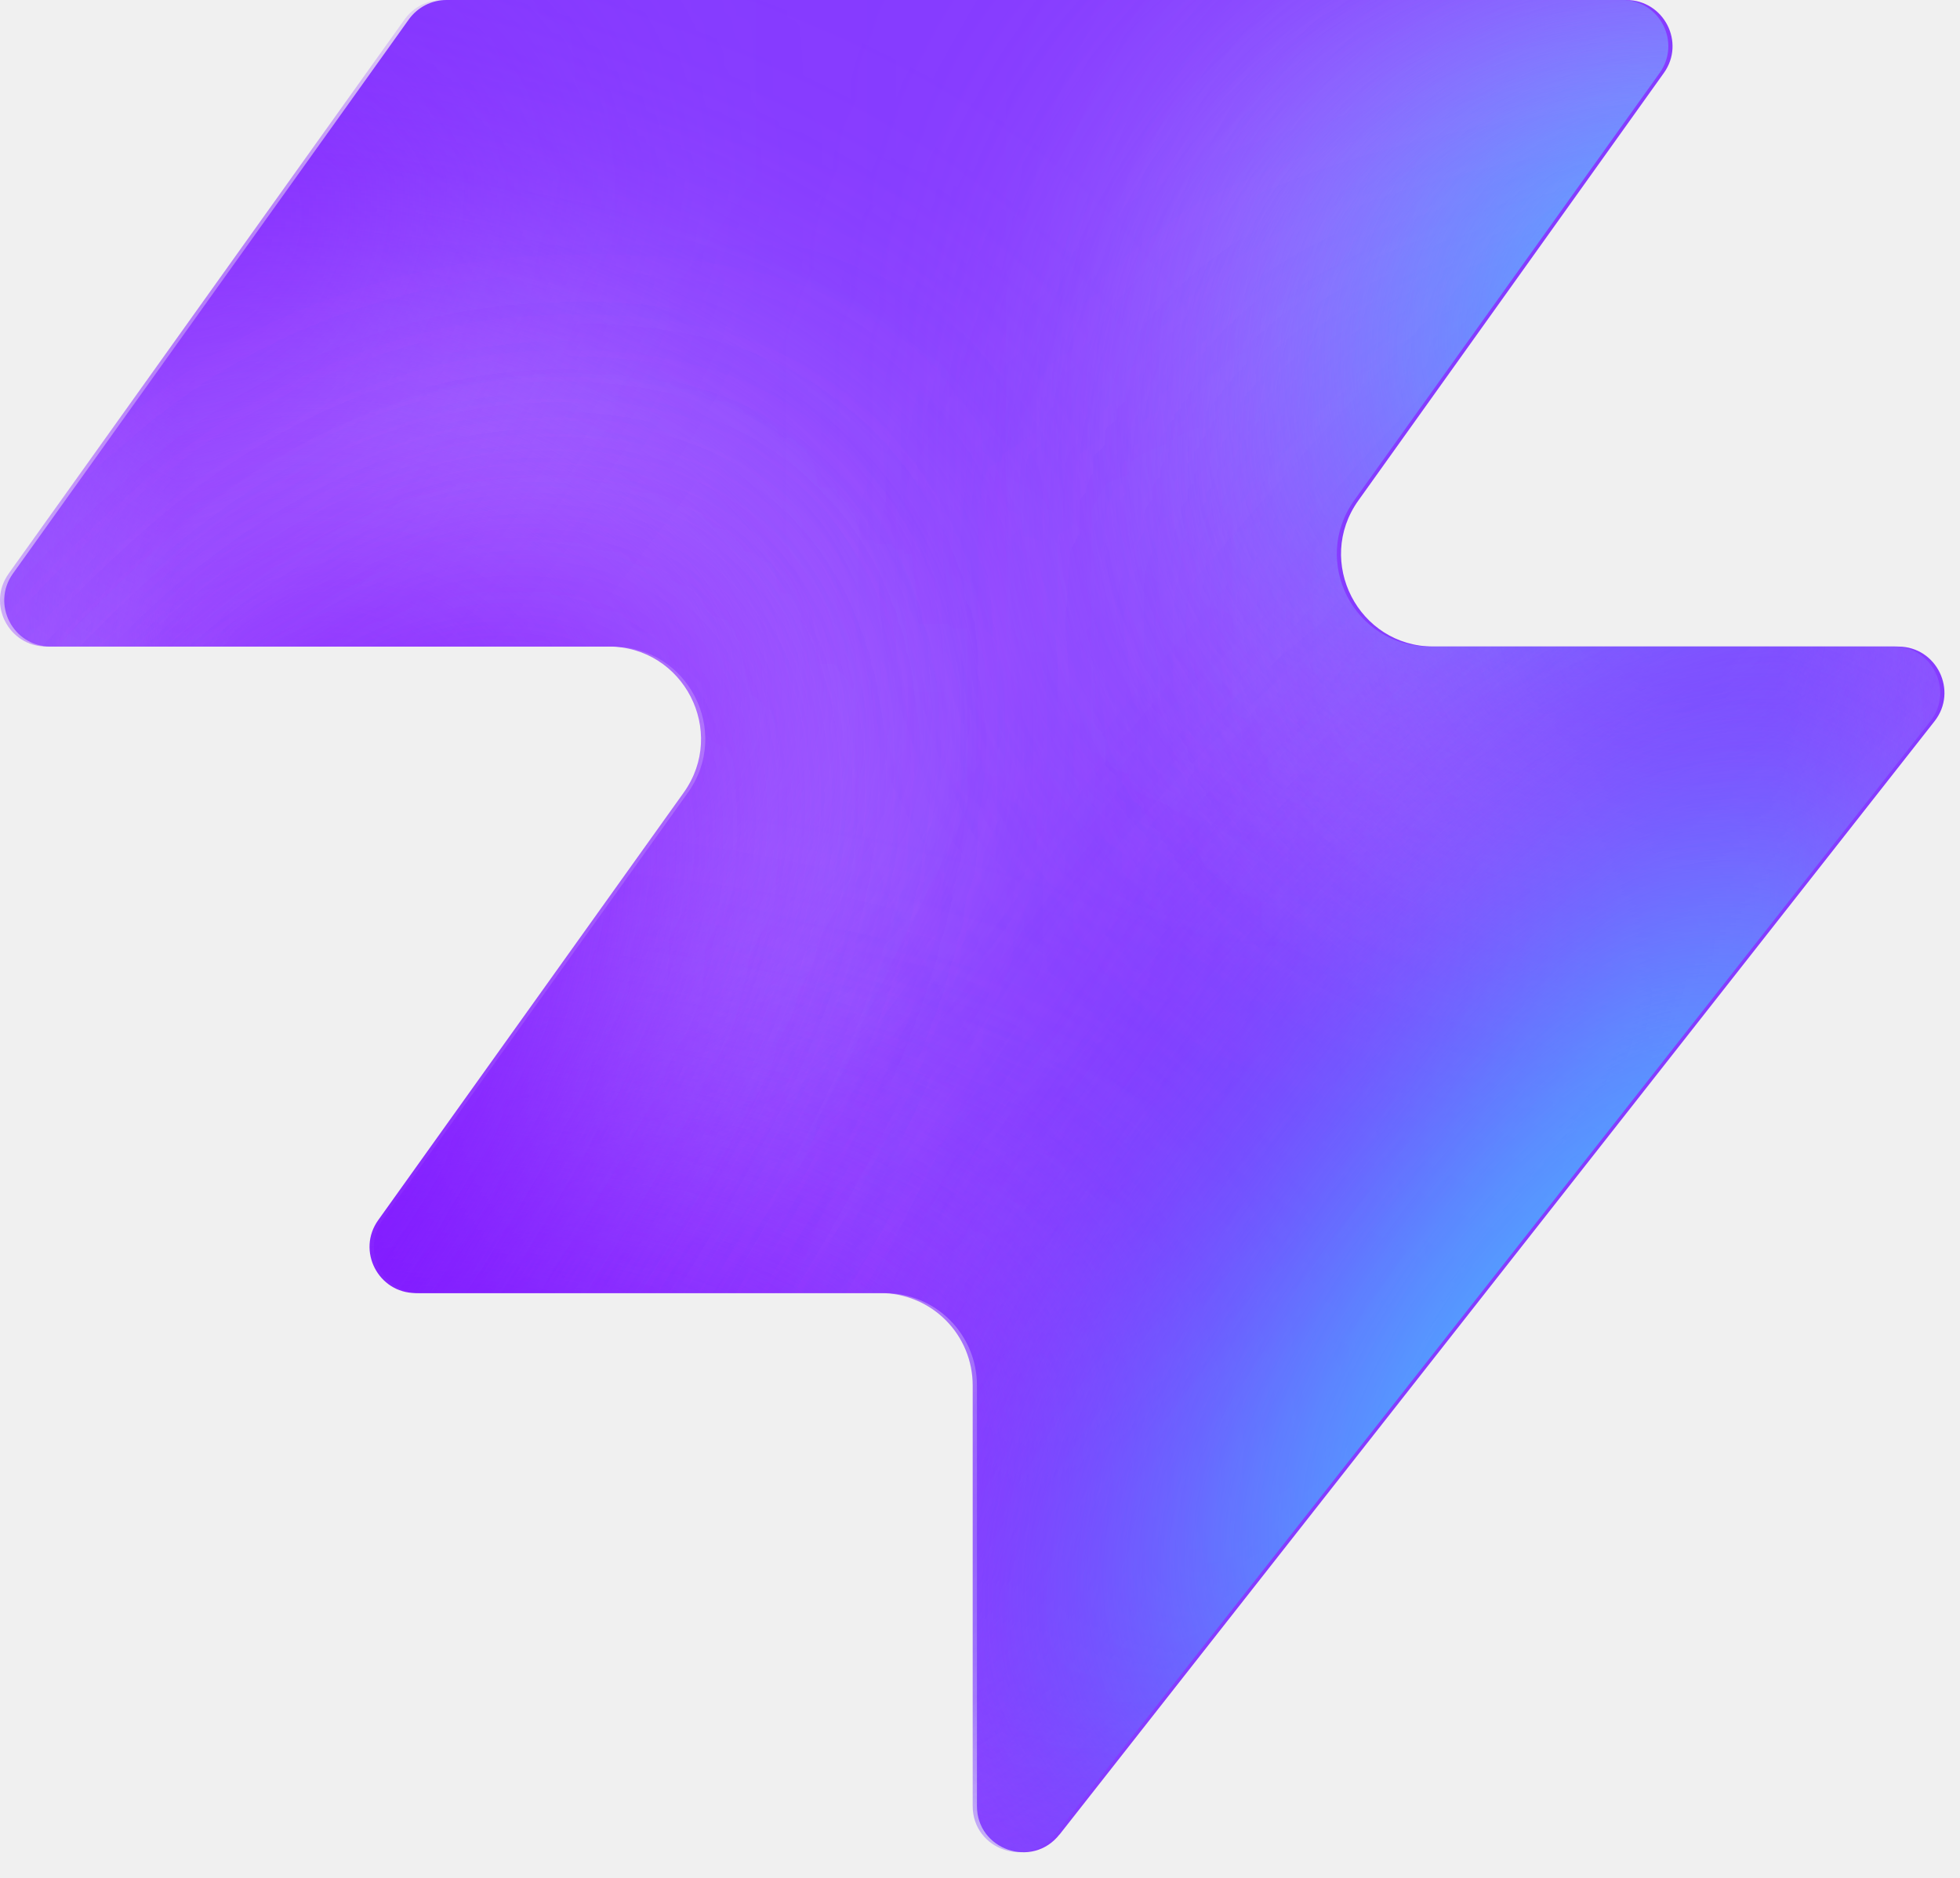
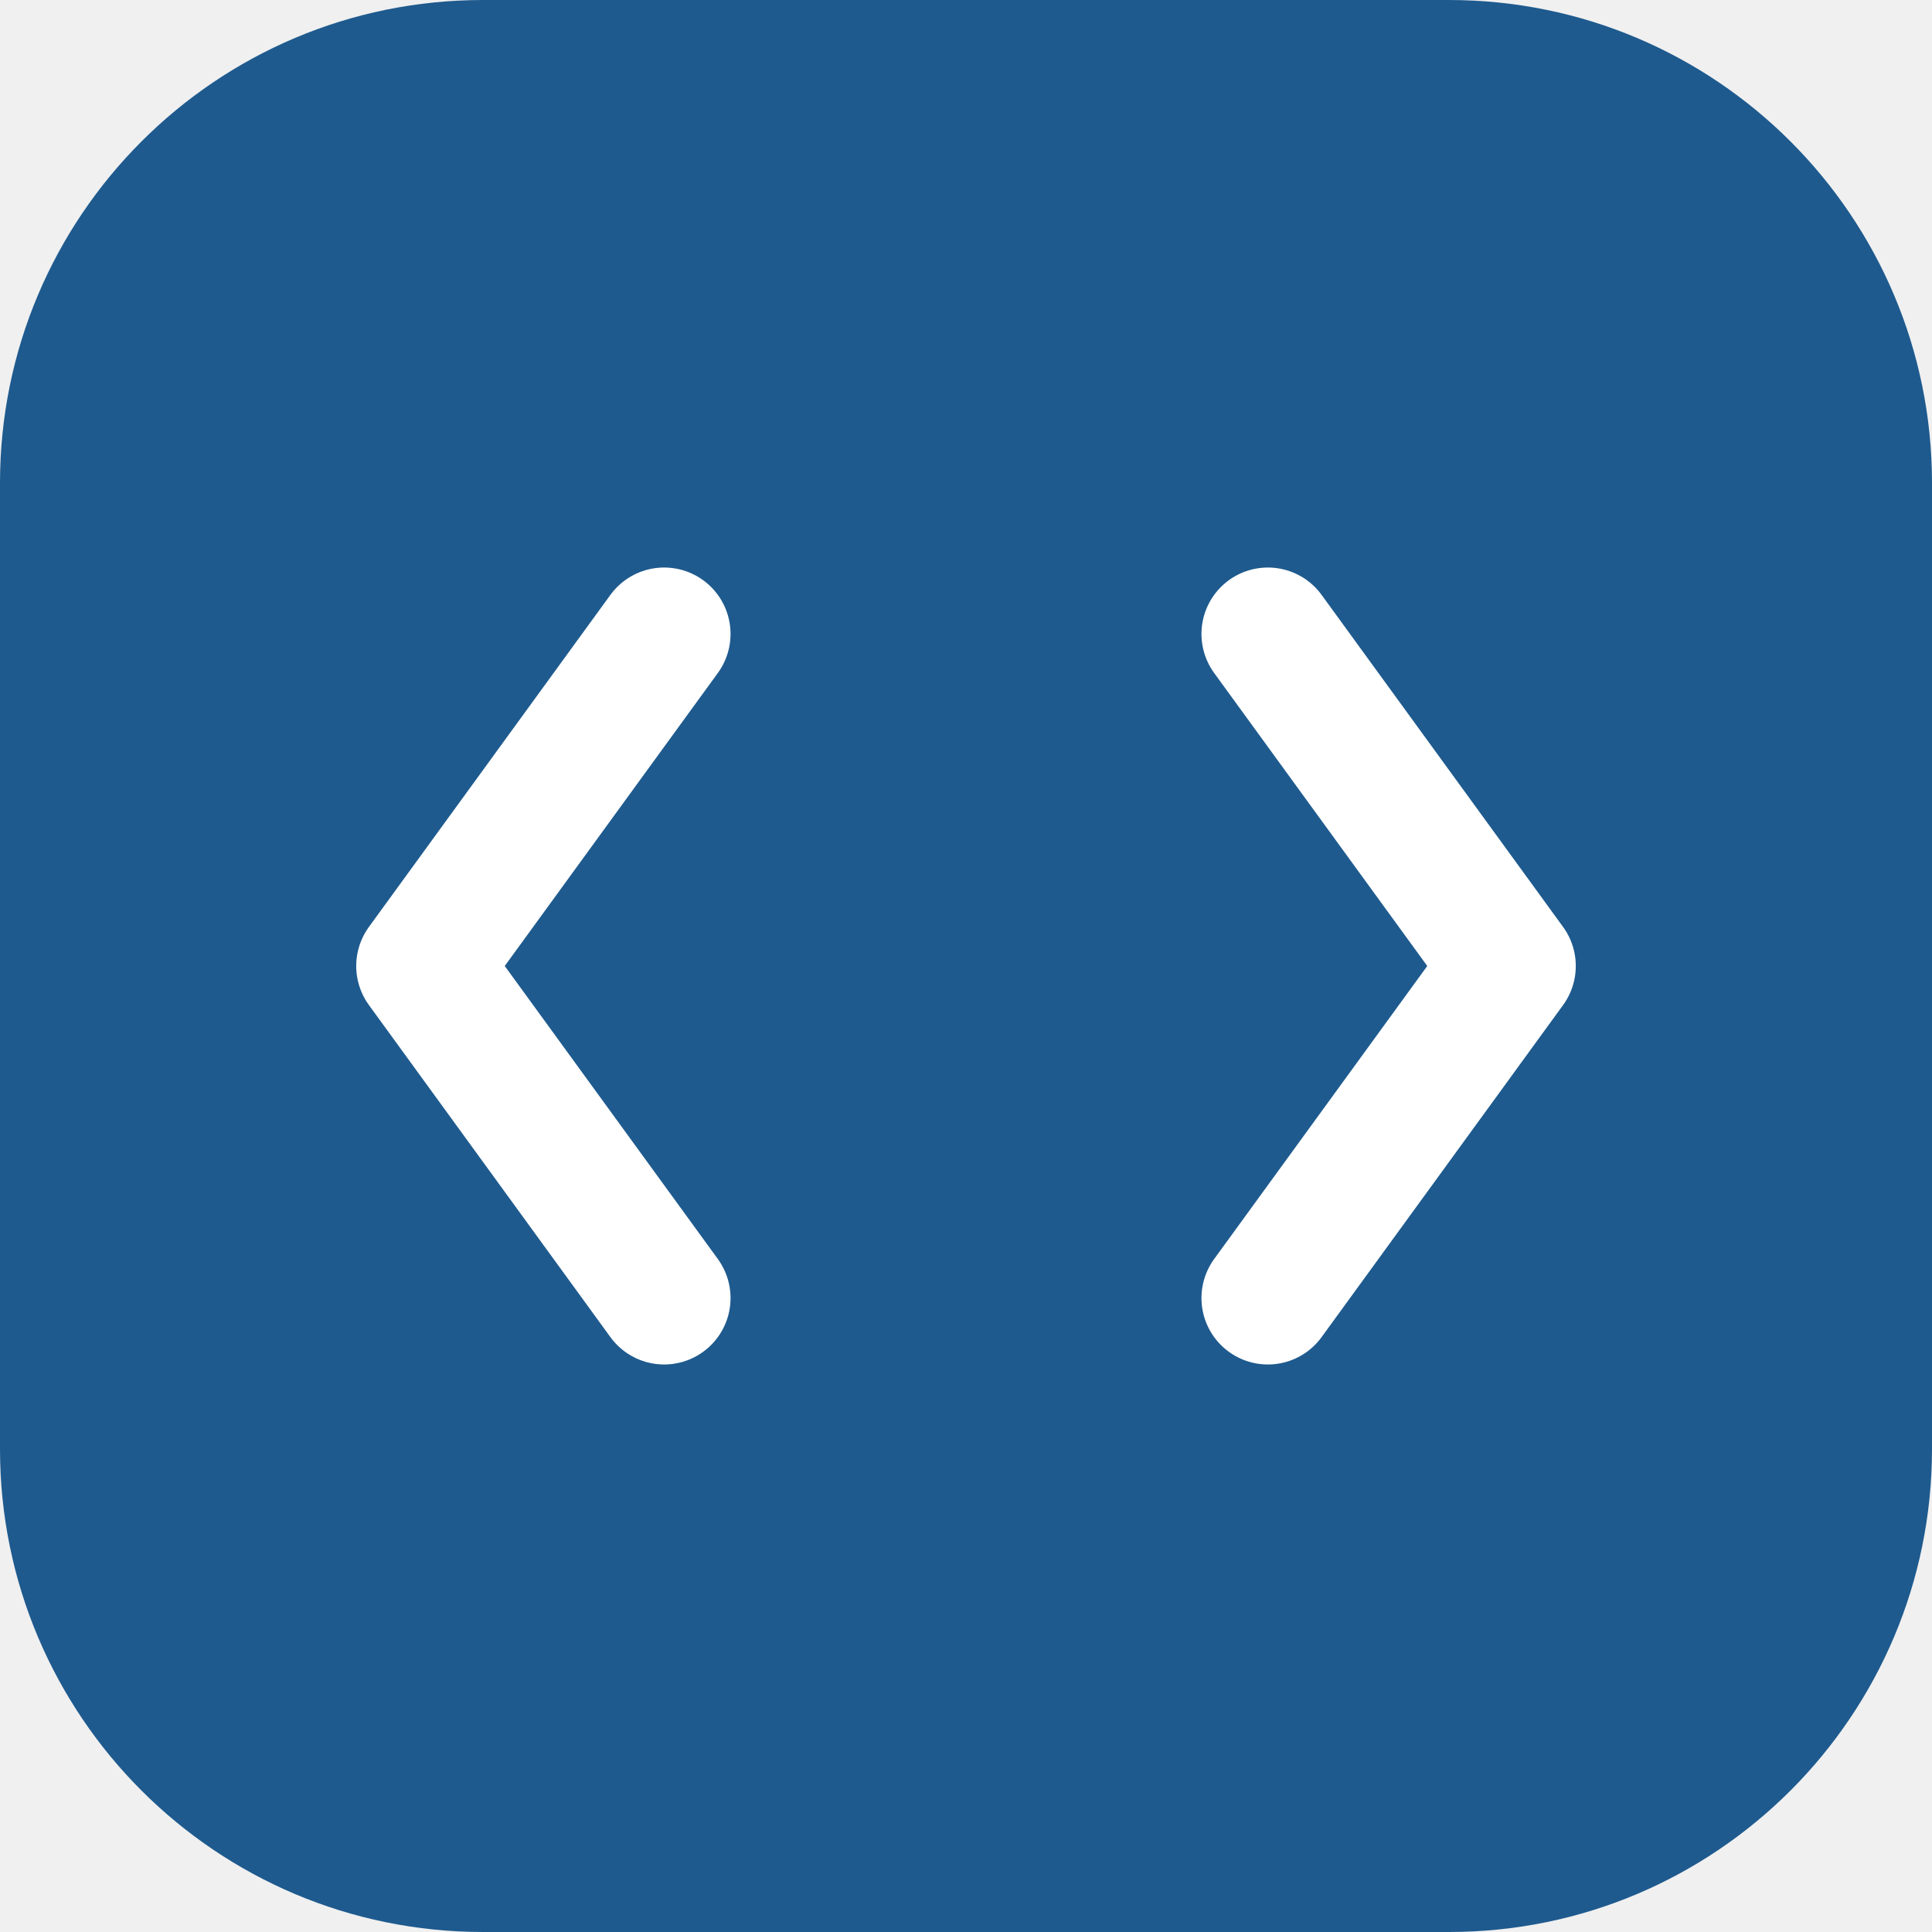
- <svg xmlns="http://www.w3.org/2000/svg" width="48" height="46" fill="none" viewBox="0 0 48 46">
-   <path fill="#863bff" d="M25.946 44.938c-.664.845-2.021.375-2.021-.698V33.937a2.26 2.26 0 0 0-2.262-2.262H10.287c-.92 0-1.456-1.04-.92-1.788l7.48-10.471c1.07-1.497 0-3.578-1.842-3.578H1.237c-.92 0-1.456-1.04-.92-1.788L10.013.474c.214-.297.556-.474.92-.474h28.894c.92 0 1.456 1.04.92 1.788l-7.48 10.471c-1.07 1.498 0 3.579 1.842 3.579h11.377c.943 0 1.473 1.088.89 1.83L25.947 44.94z" style="fill:#863bff;fill:color(display-p3 .525 .23 1);fill-opacity:1" />
-   <mask id="a" width="48" height="46" x="0" y="0" maskUnits="userSpaceOnUse" style="mask-type:alpha">
-     <path fill="#000" d="M25.842 44.938c-.664.844-2.021.375-2.021-.698V33.937a2.26 2.26 0 0 0-2.262-2.262H10.183c-.92 0-1.456-1.04-.92-1.788l7.48-10.471c1.07-1.498 0-3.579-1.842-3.579H1.133c-.92 0-1.456-1.04-.92-1.787L9.91.473c.214-.297.556-.474.92-.474h28.894c.92 0 1.456 1.04.92 1.788l-7.48 10.471c-1.07 1.498 0 3.578 1.842 3.578h11.377c.943 0 1.473 1.088.89 1.832L25.843 44.94z" style="fill:#000;fill-opacity:1" />
-   </mask>
-   <g mask="url(#a)">
-     <g filter="url(#b)">
-       <ellipse cx="5.508" cy="14.704" fill="#ede6ff" rx="5.508" ry="14.704" style="fill:#ede6ff;fill:color(display-p3 .927 .903 1);fill-opacity:1" transform="matrix(.00324 1 1 -.00324 -4.47 31.516)" />
-     </g>
-     <g filter="url(#c)">
-       <ellipse cx="10.399" cy="29.851" fill="#ede6ff" rx="10.399" ry="29.851" style="fill:#ede6ff;fill:color(display-p3 .927 .903 1);fill-opacity:1" transform="matrix(.00324 1 1 -.00324 -39.328 7.883)" />
-     </g>
-     <g filter="url(#d)">
-       <ellipse cx="5.508" cy="30.487" fill="#7e14ff" rx="5.508" ry="30.487" style="fill:#7e14ff;fill:color(display-p3 .492 .077 1);fill-opacity:1" transform="rotate(89.814 -25.913 -14.639)scale(1 -1)" />
-     </g>
-     <g filter="url(#e)">
-       <ellipse cx="5.508" cy="30.599" fill="#7e14ff" rx="5.508" ry="30.599" style="fill:#7e14ff;fill:color(display-p3 .492 .077 1);fill-opacity:1" transform="rotate(89.814 -32.644 -3.334)scale(1 -1)" />
-     </g>
-     <g filter="url(#f)">
-       <ellipse cx="5.508" cy="30.599" fill="#7e14ff" rx="5.508" ry="30.599" style="fill:#7e14ff;fill:color(display-p3 .492 .077 1);fill-opacity:1" transform="matrix(.00324 1 1 -.00324 -34.34 30.47)" />
-     </g>
-     <g filter="url(#g)">
-       <ellipse cx="14.072" cy="22.078" fill="#ede6ff" rx="14.072" ry="22.078" style="fill:#ede6ff;fill:color(display-p3 .927 .903 1);fill-opacity:1" transform="rotate(93.35 24.506 48.493)scale(-1 1)" />
-     </g>
-     <g filter="url(#h)">
-       <ellipse cx="3.47" cy="21.501" fill="#7e14ff" rx="3.47" ry="21.501" style="fill:#7e14ff;fill:color(display-p3 .492 .077 1);fill-opacity:1" transform="rotate(89.009 28.708 47.59)scale(-1 1)" />
-     </g>
-     <g filter="url(#i)">
-       <ellipse cx="3.47" cy="21.501" fill="#7e14ff" rx="3.47" ry="21.501" style="fill:#7e14ff;fill:color(display-p3 .492 .077 1);fill-opacity:1" transform="rotate(89.009 28.708 47.59)scale(-1 1)" />
-     </g>
-     <g filter="url(#j)">
-       <ellipse cx=".387" cy="8.972" fill="#7e14ff" rx="4.407" ry="29.108" style="fill:#7e14ff;fill:color(display-p3 .492 .077 1);fill-opacity:1" transform="rotate(39.51 .387 8.972)" />
-     </g>
-     <g filter="url(#k)">
-       <ellipse cx="47.523" cy="-6.092" fill="#7e14ff" rx="4.407" ry="29.108" style="fill:#7e14ff;fill:color(display-p3 .492 .077 1);fill-opacity:1" transform="rotate(37.892 47.523 -6.092)" />
-     </g>
-     <g filter="url(#l)">
-       <ellipse cx="41.412" cy="6.333" fill="#47bfff" rx="5.971" ry="9.665" style="fill:#47bfff;fill:color(display-p3 .28 .748 1);fill-opacity:1" transform="rotate(37.892 41.412 6.333)" />
-     </g>
-     <g filter="url(#m)">
-       <ellipse cx="-1.879" cy="38.332" fill="#7e14ff" rx="4.407" ry="29.108" style="fill:#7e14ff;fill:color(display-p3 .492 .077 1);fill-opacity:1" transform="rotate(37.892 -1.88 38.332)" />
-     </g>
-     <g filter="url(#n)">
-       <ellipse cx="-1.879" cy="38.332" fill="#7e14ff" rx="4.407" ry="29.108" style="fill:#7e14ff;fill:color(display-p3 .492 .077 1);fill-opacity:1" transform="rotate(37.892 -1.88 38.332)" />
-     </g>
-     <g filter="url(#o)">
-       <ellipse cx="35.651" cy="29.907" fill="#7e14ff" rx="4.407" ry="29.108" style="fill:#7e14ff;fill:color(display-p3 .492 .077 1);fill-opacity:1" transform="rotate(37.892 35.651 29.907)" />
-     </g>
-     <g filter="url(#p)">
-       <ellipse cx="38.418" cy="32.4" fill="#47bfff" rx="5.971" ry="15.297" style="fill:#47bfff;fill:color(display-p3 .28 .748 1);fill-opacity:1" transform="rotate(37.892 38.418 32.4)" />
-     </g>
-   </g>
-   <defs>
-     <filter id="b" width="60.045" height="41.654" x="-19.77" y="16.149" color-interpolation-filters="sRGB" filterUnits="userSpaceOnUse">
-       <feFlood flood-opacity="0" result="BackgroundImageFix" />
-       <feBlend in="SourceGraphic" in2="BackgroundImageFix" result="shape" />
-       <feGaussianBlur result="effect1_foregroundBlur_2002_17158" stdDeviation="7.659" />
-     </filter>
-     <filter id="c" width="90.34" height="51.437" x="-54.613" y="-7.533" color-interpolation-filters="sRGB" filterUnits="userSpaceOnUse">
-       <feFlood flood-opacity="0" result="BackgroundImageFix" />
-       <feBlend in="SourceGraphic" in2="BackgroundImageFix" result="shape" />
-       <feGaussianBlur result="effect1_foregroundBlur_2002_17158" stdDeviation="7.659" />
-     </filter>
-     <filter id="d" width="79.355" height="29.4" x="-49.64" y="2.03" color-interpolation-filters="sRGB" filterUnits="userSpaceOnUse">
-       <feFlood flood-opacity="0" result="BackgroundImageFix" />
-       <feBlend in="SourceGraphic" in2="BackgroundImageFix" result="shape" />
-       <feGaussianBlur result="effect1_foregroundBlur_2002_17158" stdDeviation="4.596" />
-     </filter>
-     <filter id="e" width="79.579" height="29.4" x="-45.045" y="20.029" color-interpolation-filters="sRGB" filterUnits="userSpaceOnUse">
-       <feFlood flood-opacity="0" result="BackgroundImageFix" />
-       <feBlend in="SourceGraphic" in2="BackgroundImageFix" result="shape" />
-       <feGaussianBlur result="effect1_foregroundBlur_2002_17158" stdDeviation="4.596" />
-     </filter>
-     <filter id="f" width="79.579" height="29.4" x="-43.513" y="21.178" color-interpolation-filters="sRGB" filterUnits="userSpaceOnUse">
-       <feFlood flood-opacity="0" result="BackgroundImageFix" />
-       <feBlend in="SourceGraphic" in2="BackgroundImageFix" result="shape" />
-       <feGaussianBlur result="effect1_foregroundBlur_2002_17158" stdDeviation="4.596" />
-     </filter>
-     <filter id="g" width="74.749" height="58.852" x="15.756" y="-17.901" color-interpolation-filters="sRGB" filterUnits="userSpaceOnUse">
-       <feFlood flood-opacity="0" result="BackgroundImageFix" />
-       <feBlend in="SourceGraphic" in2="BackgroundImageFix" result="shape" />
-       <feGaussianBlur result="effect1_foregroundBlur_2002_17158" stdDeviation="7.659" />
-     </filter>
-     <filter id="h" width="61.377" height="25.362" x="23.548" y="2.284" color-interpolation-filters="sRGB" filterUnits="userSpaceOnUse">
-       <feFlood flood-opacity="0" result="BackgroundImageFix" />
-       <feBlend in="SourceGraphic" in2="BackgroundImageFix" result="shape" />
-       <feGaussianBlur result="effect1_foregroundBlur_2002_17158" stdDeviation="4.596" />
-     </filter>
-     <filter id="i" width="61.377" height="25.362" x="23.548" y="2.284" color-interpolation-filters="sRGB" filterUnits="userSpaceOnUse">
-       <feFlood flood-opacity="0" result="BackgroundImageFix" />
-       <feBlend in="SourceGraphic" in2="BackgroundImageFix" result="shape" />
-       <feGaussianBlur result="effect1_foregroundBlur_2002_17158" stdDeviation="4.596" />
-     </filter>
-     <filter id="j" width="56.045" height="63.649" x="-27.636" y="-22.853" color-interpolation-filters="sRGB" filterUnits="userSpaceOnUse">
-       <feFlood flood-opacity="0" result="BackgroundImageFix" />
-       <feBlend in="SourceGraphic" in2="BackgroundImageFix" result="shape" />
-       <feGaussianBlur result="effect1_foregroundBlur_2002_17158" stdDeviation="4.596" />
-     </filter>
-     <filter id="k" width="54.814" height="64.646" x="20.116" y="-38.415" color-interpolation-filters="sRGB" filterUnits="userSpaceOnUse">
-       <feFlood flood-opacity="0" result="BackgroundImageFix" />
-       <feBlend in="SourceGraphic" in2="BackgroundImageFix" result="shape" />
-       <feGaussianBlur result="effect1_foregroundBlur_2002_17158" stdDeviation="4.596" />
-     </filter>
-     <filter id="l" width="33.541" height="35.313" x="24.641" y="-11.323" color-interpolation-filters="sRGB" filterUnits="userSpaceOnUse">
-       <feFlood flood-opacity="0" result="BackgroundImageFix" />
-       <feBlend in="SourceGraphic" in2="BackgroundImageFix" result="shape" />
-       <feGaussianBlur result="effect1_foregroundBlur_2002_17158" stdDeviation="4.596" />
-     </filter>
-     <filter id="m" width="54.814" height="64.646" x="-29.286" y="6.009" color-interpolation-filters="sRGB" filterUnits="userSpaceOnUse">
-       <feFlood flood-opacity="0" result="BackgroundImageFix" />
-       <feBlend in="SourceGraphic" in2="BackgroundImageFix" result="shape" />
-       <feGaussianBlur result="effect1_foregroundBlur_2002_17158" stdDeviation="4.596" />
-     </filter>
-     <filter id="n" width="54.814" height="64.646" x="-29.286" y="6.009" color-interpolation-filters="sRGB" filterUnits="userSpaceOnUse">
-       <feFlood flood-opacity="0" result="BackgroundImageFix" />
-       <feBlend in="SourceGraphic" in2="BackgroundImageFix" result="shape" />
-       <feGaussianBlur result="effect1_foregroundBlur_2002_17158" stdDeviation="4.596" />
-     </filter>
-     <filter id="o" width="54.814" height="64.646" x="8.244" y="-2.416" color-interpolation-filters="sRGB" filterUnits="userSpaceOnUse">
-       <feFlood flood-opacity="0" result="BackgroundImageFix" />
-       <feBlend in="SourceGraphic" in2="BackgroundImageFix" result="shape" />
-       <feGaussianBlur result="effect1_foregroundBlur_2002_17158" stdDeviation="4.596" />
-     </filter>
-     <filter id="p" width="39.409" height="43.623" x="18.713" y="10.588" color-interpolation-filters="sRGB" filterUnits="userSpaceOnUse">
-       <feFlood flood-opacity="0" result="BackgroundImageFix" />
-       <feBlend in="SourceGraphic" in2="BackgroundImageFix" result="shape" />
-       <feGaussianBlur result="effect1_foregroundBlur_2002_17158" stdDeviation="4.596" />
-     </filter>
-   </defs>
+ <svg xmlns="http://www.w3.org/2000/svg" viewBox="0 0 32 32" fill="none">
+   <rect width="32" height="32" rx="8" fill="#1e5a8e" />
+   <path d="M11 10.5 7 16l4 5.5M21 10.5 25 16l-4 5.5" stroke="#fff" stroke-width="2.2" stroke-linecap="round" stroke-linejoin="round" />
</svg>
